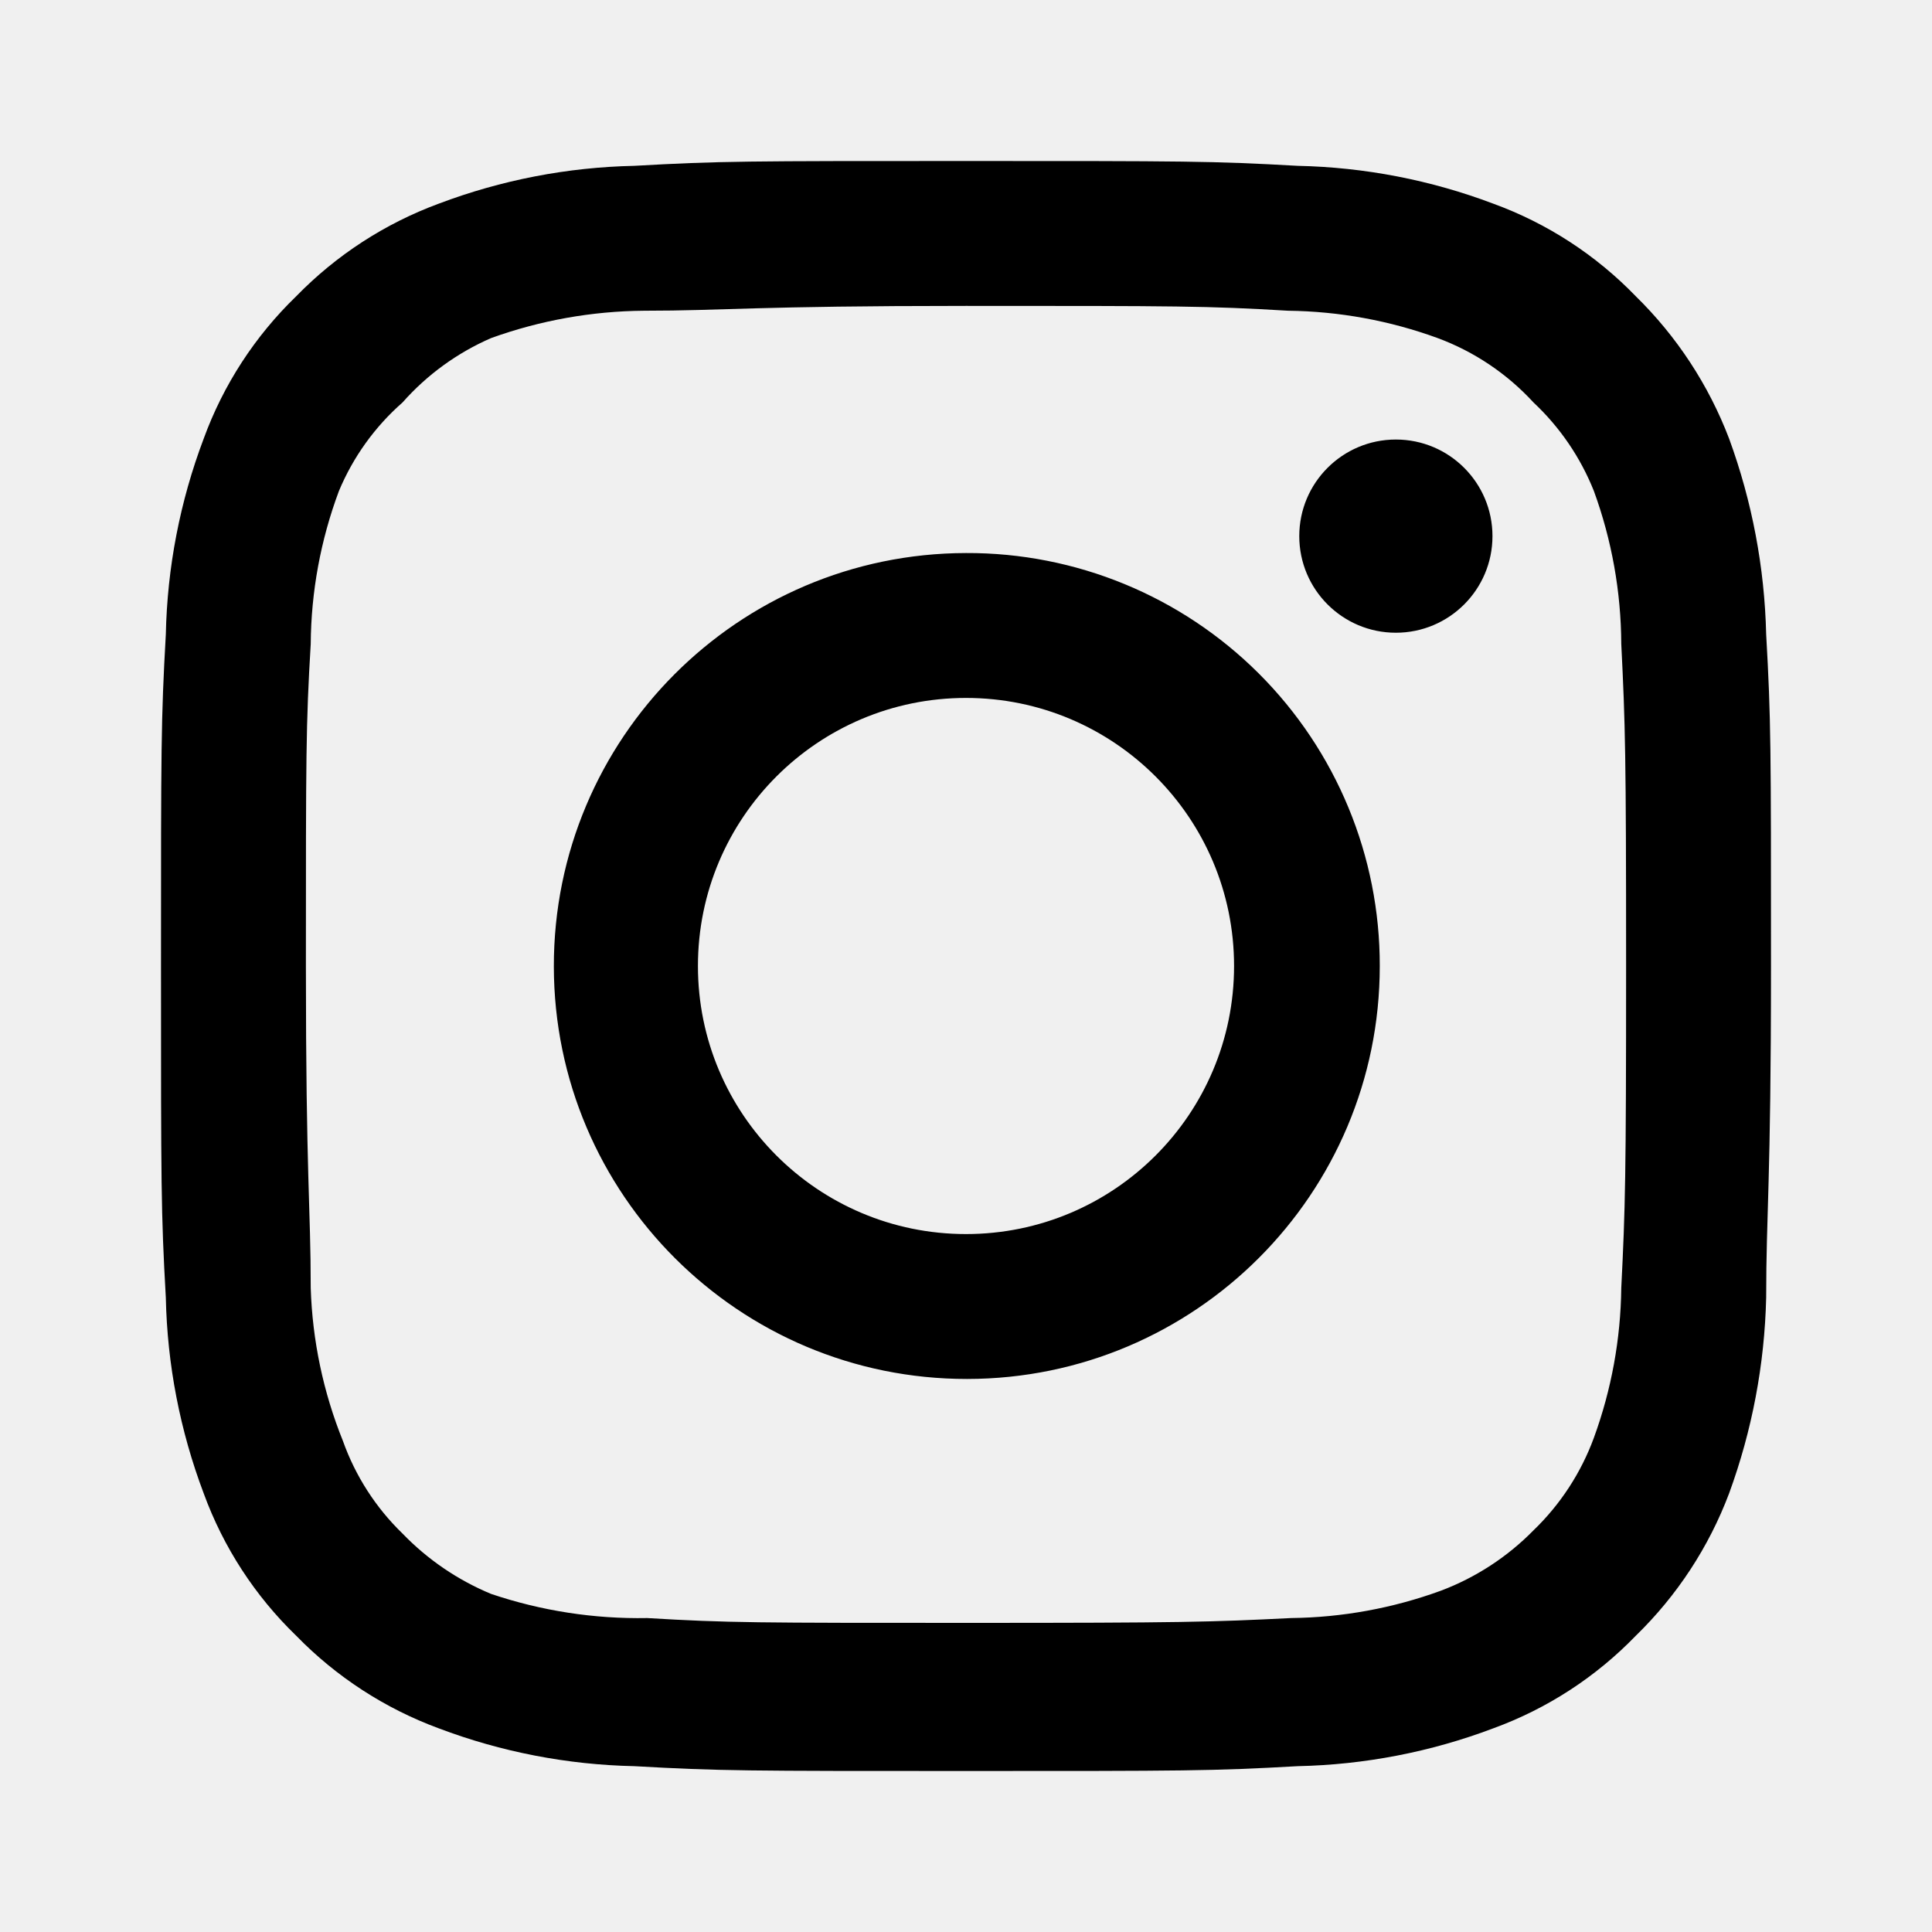
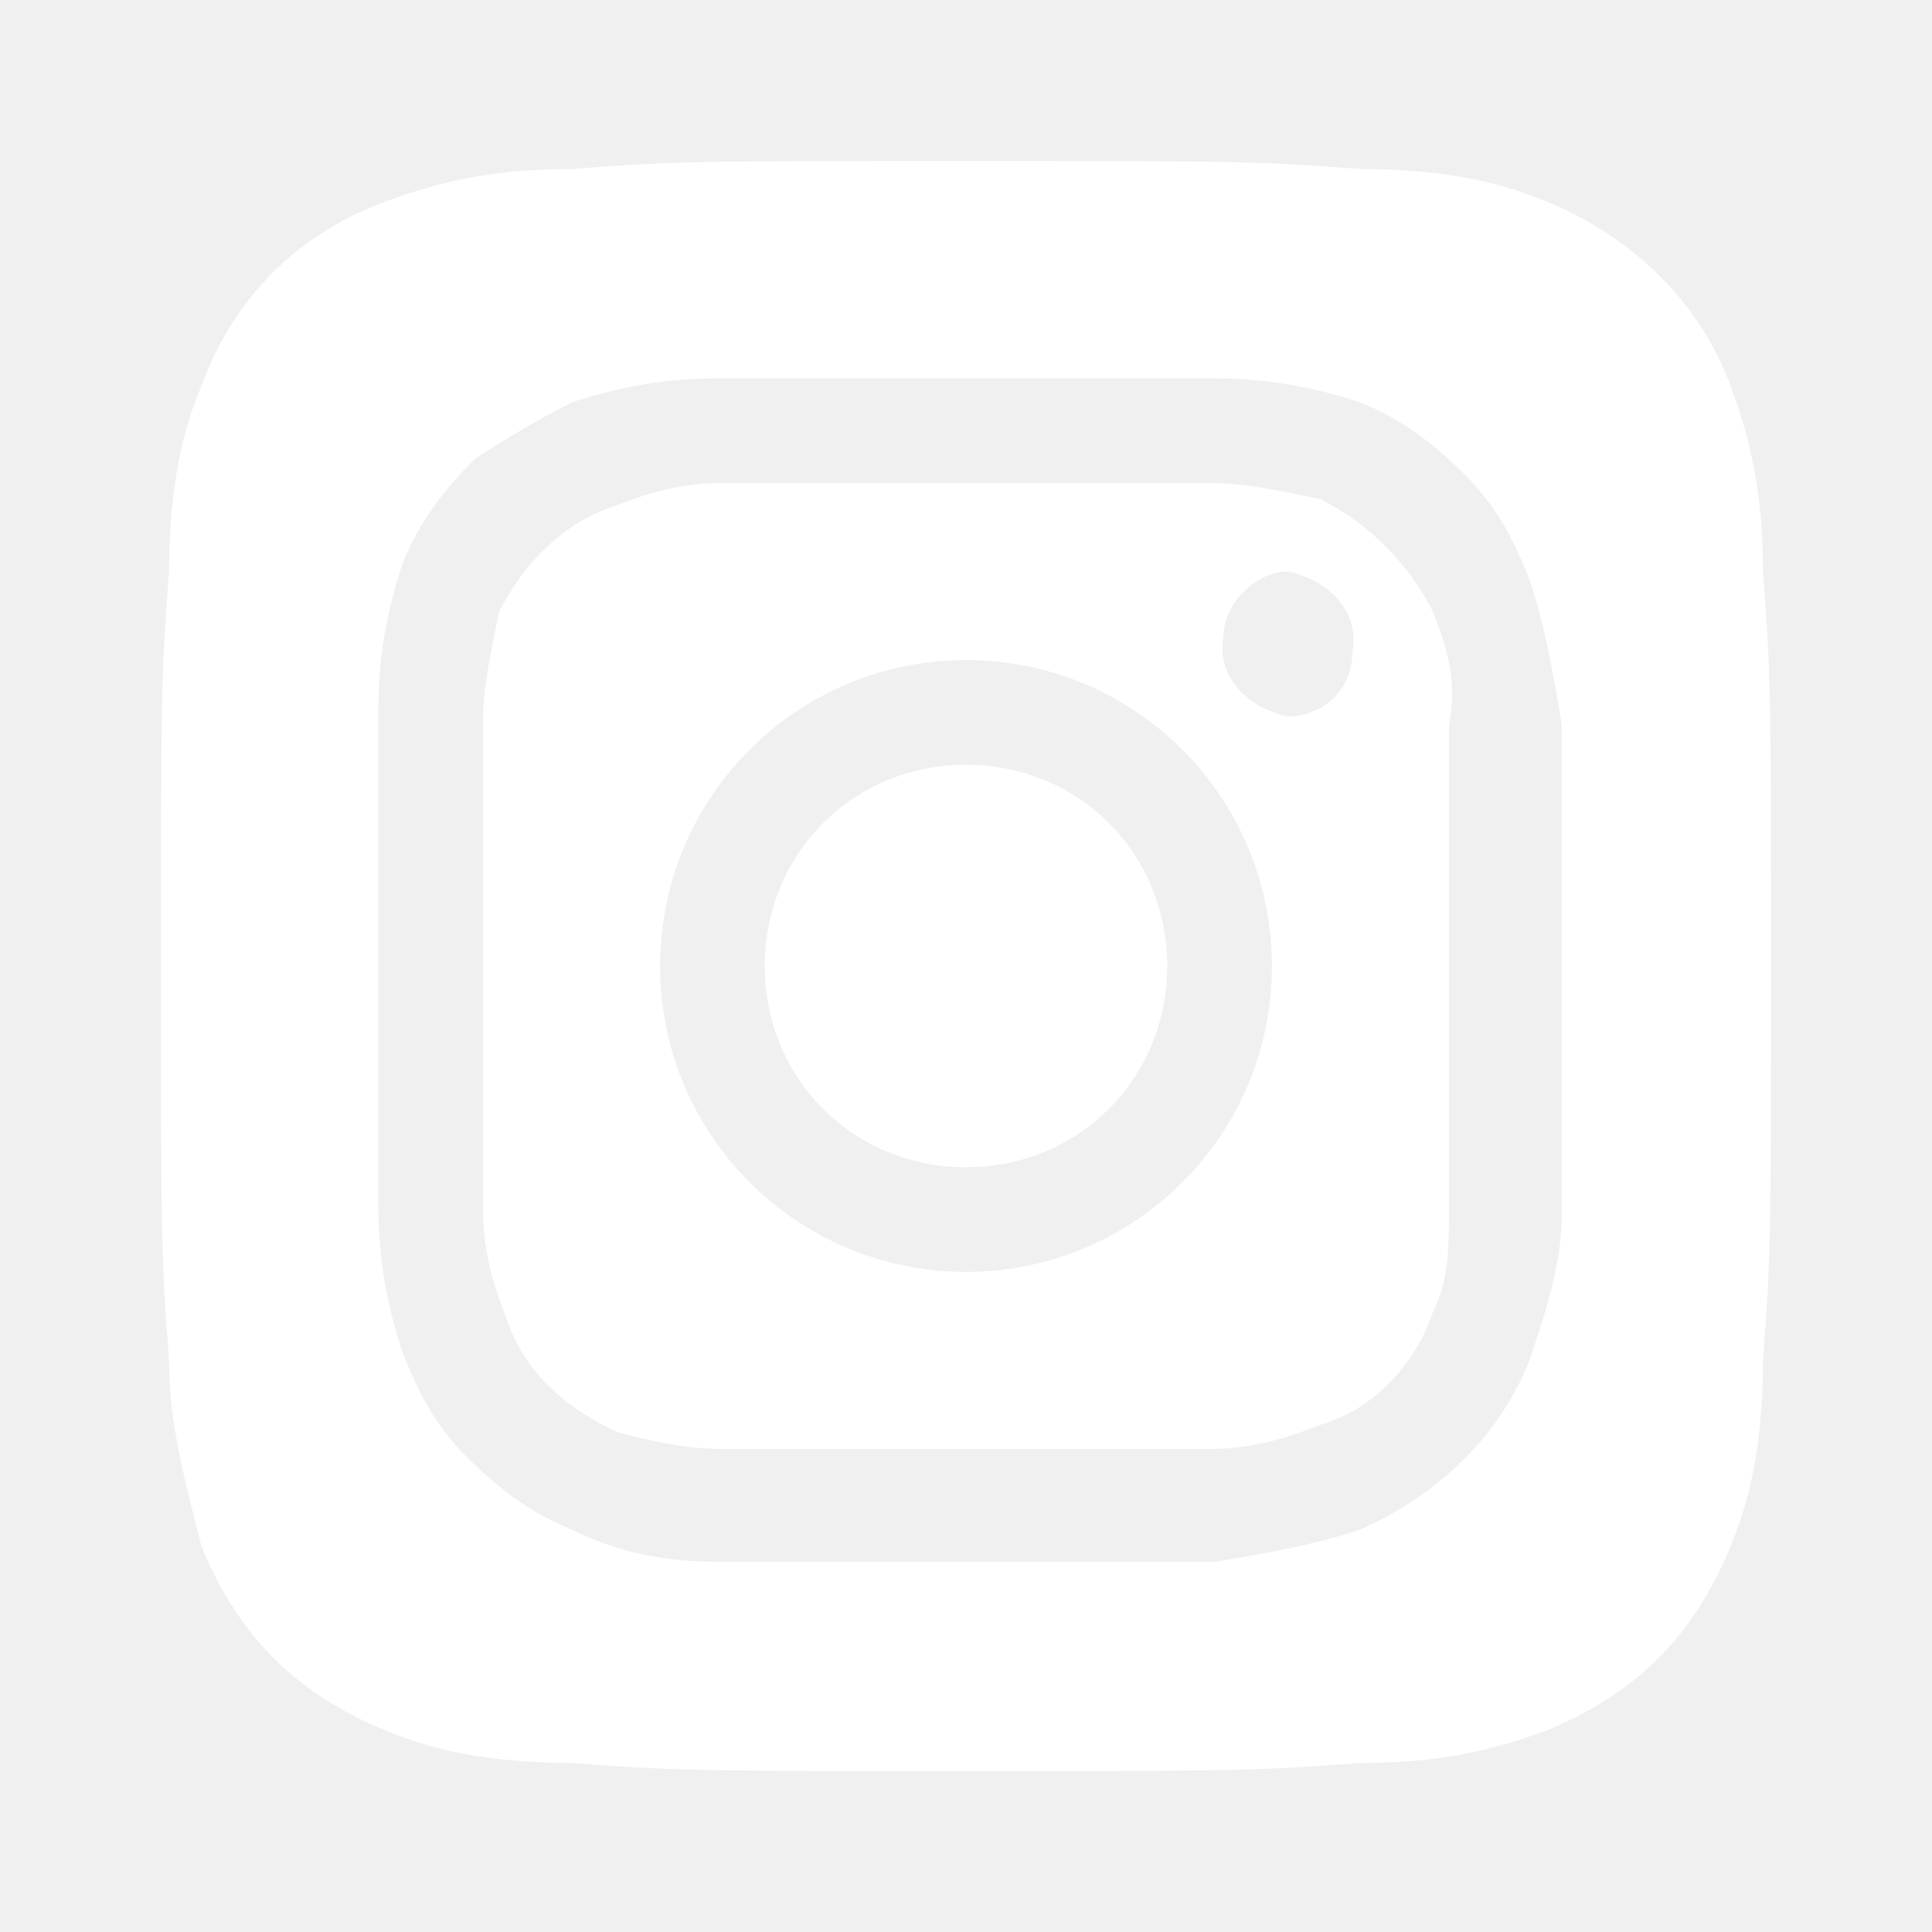
- <svg xmlns="http://www.w3.org/2000/svg" data-name="Layer 1" viewBox="0 0 24 24">
-   <path d="M17.34,5.46h0a1.2,1.2,0,1,0,1.2,1.2A1.2,1.2,0,0,0,17.34,5.46Zm4.6,2.42a7.59,7.59,0,0,0-.46-2.43,4.94,4.94,0,0,0-1.16-1.77,4.7,4.7,0,0,0-1.77-1.15,7.3,7.3,0,0,0-2.43-.47C15.06,2,14.72,2,12,2s-3.06,0-4.12.06a7.3,7.3,0,0,0-2.43.47A4.78,4.78,0,0,0,3.68,3.68,4.7,4.7,0,0,0,2.53,5.45a7.3,7.3,0,0,0-.47,2.43C2,8.94,2,9.28,2,12s0,3.06.06,4.12a7.3,7.3,0,0,0,.47,2.43,4.7,4.7,0,0,0,1.15,1.77,4.78,4.78,0,0,0,1.77,1.15,7.3,7.3,0,0,0,2.43.47C8.94,22,9.28,22,12,22s3.06,0,4.12-.06a7.3,7.3,0,0,0,2.43-.47,4.7,4.7,0,0,0,1.77-1.15,4.85,4.85,0,0,0,1.16-1.77,7.59,7.59,0,0,0,.46-2.43c0-1.06.06-1.4.06-4.12S22,8.94,21.94,7.88ZM20.14,16a5.61,5.61,0,0,1-.34,1.86,3.06,3.06,0,0,1-.75,1.15,3.19,3.19,0,0,1-1.15.75,5.61,5.61,0,0,1-1.86.34c-1,.05-1.37.06-4,.06s-3,0-4-.06A5.73,5.73,0,0,1,6.1,19.8,3.27,3.27,0,0,1,5,19.05a3,3,0,0,1-.74-1.15A5.54,5.54,0,0,1,3.86,16c0-1-.06-1.37-.06-4s0-3,.06-4A5.54,5.54,0,0,1,4.21,6.1,3,3,0,0,1,5,5,3.14,3.14,0,0,1,6.1,4.2,5.73,5.73,0,0,1,8,3.86c1,0,1.37-.06,4-.06s3,0,4,.06a5.61,5.61,0,0,1,1.86.34A3.06,3.06,0,0,1,19.05,5,3.06,3.06,0,0,1,19.8,6.1,5.61,5.61,0,0,1,20.14,8c.05,1,.06,1.37.06,4S20.19,15,20.14,16ZM12,6.87A5.13,5.13,0,1,0,17.14,12,5.12,5.12,0,0,0,12,6.87Zm0,8.46A3.33,3.33,0,1,1,15.33,12,3.33,3.33,0,0,1,12,15.33Z" />
+ <svg xmlns="http://www.w3.org/2000/svg" version="1.1" id="Layer_1" x="0px" y="0px" viewBox="0 0 24 24" style="enable-background:new 0 0 24 24;" xml:space="preserve">
+   <style type="text/css">
+ 	.st0{fill:#FFFFFF;}
+ </style>
+   <path class="st0" d="M12,9.5c-1.4,0-2.5,1.1-2.5,2.5s1.1,2.5,2.5,2.5s2.5-1.1,2.5-2.5c0,0,0,0,0,0C14.5,10.6,13.4,9.5,12,9.5z   M21.9,7.1c0-0.8-0.1-1.5-0.4-2.3c-0.4-1.1-1.3-1.9-2.3-2.3c-0.7-0.3-1.5-0.4-2.3-0.4C15.6,2,15.3,2,12,2S8.4,2,7.1,2.1  c-0.8,0-1.5,0.1-2.3,0.4C3.7,2.9,2.9,3.7,2.5,4.8C2.2,5.5,2.1,6.3,2.1,7.1C2,8.4,2,8.7,2,12s0,3.6,0.1,4.9c0,0.8,0.2,1.5,0.4,2.3  c0.2,0.5,0.5,1,0.9,1.4c0.4,0.4,0.9,0.7,1.4,0.9c0.7,0.3,1.5,0.4,2.3,0.4C8.4,22,8.7,22,12,22s3.6,0,4.9-0.1c0.8,0,1.5-0.1,2.3-0.4  c0.5-0.2,1-0.5,1.4-0.9c0.4-0.4,0.7-0.9,0.9-1.4c0.3-0.7,0.4-1.5,0.4-2.3C22,15.6,22,15.3,22,12S22,8.4,21.9,7.1z M19.4,15.1  c0,0.6-0.2,1.2-0.4,1.8c-0.4,1-1.2,1.7-2.1,2.1c-0.6,0.2-1.2,0.3-1.8,0.4c-0.8,0-1,0-3.1,0s-2.3,0-3.1,0c-0.6,0-1.2-0.1-1.8-0.4  c-0.5-0.2-0.9-0.5-1.3-0.9c-0.4-0.4-0.6-0.8-0.8-1.3c-0.2-0.6-0.3-1.2-0.3-1.8c0-0.8,0-1,0-3.1s0-2.3,0-3.1c0-0.6,0.1-1.2,0.3-1.8  c0.2-0.5,0.5-0.9,0.9-1.3C6.2,5.5,6.7,5.2,7.1,5c0.6-0.2,1.2-0.3,1.8-0.3l0,0c0.8,0,1,0,3.1,0s2.3,0,3.1,0c0.6,0,1.2,0.1,1.8,0.3  c0.5,0.2,0.9,0.5,1.3,0.9c0.4,0.4,0.6,0.8,0.8,1.3c0.2,0.6,0.3,1.2,0.4,1.8c0,0.8,0,1,0,3.1S19.4,14.3,19.4,15.1L19.4,15.1z   M17.8,7.6C17.5,7,17,6.5,16.4,6.2C15.9,6.1,15.5,6,15,6c-0.8,0-1,0-3,0S9.8,6,9,6C8.5,6,8.1,6.1,7.6,6.3C7,6.5,6.5,7,6.2,7.6  C6.1,8.1,6,8.5,6,9c0,0.8,0,1,0,3s0,2.2,0,3c0,0.5,0.1,0.9,0.3,1.4C6.5,17,7,17.5,7.7,17.8C8.1,17.9,8.5,18,9,18l0,0c0.8,0,1,0,3,0  s2.2,0,3,0c0.5,0,0.9-0.1,1.4-0.3c0.7-0.2,1.2-0.8,1.4-1.4C18,15.9,18,15.5,18,15c0-0.8,0-1,0-3s0-2.2,0-3C18.1,8.5,18,8.1,17.8,7.6  L17.8,7.6z M12,15.8c-2.1,0-3.8-1.7-3.8-3.8c0,0,0,0,0,0l0,0c0-2.1,1.7-3.8,3.8-3.8c2.1,0,3.8,1.7,3.8,3.8  C15.8,14.1,14.1,15.8,12,15.8C12,15.8,12,15.8,12,15.8z M16,8.9c-0.5-0.1-0.9-0.5-0.8-1c0-0.4,0.4-0.8,0.8-0.8l0,0  c0.5,0.1,0.9,0.5,0.8,1C16.8,8.6,16.4,8.9,16,8.9z" />
</svg>
